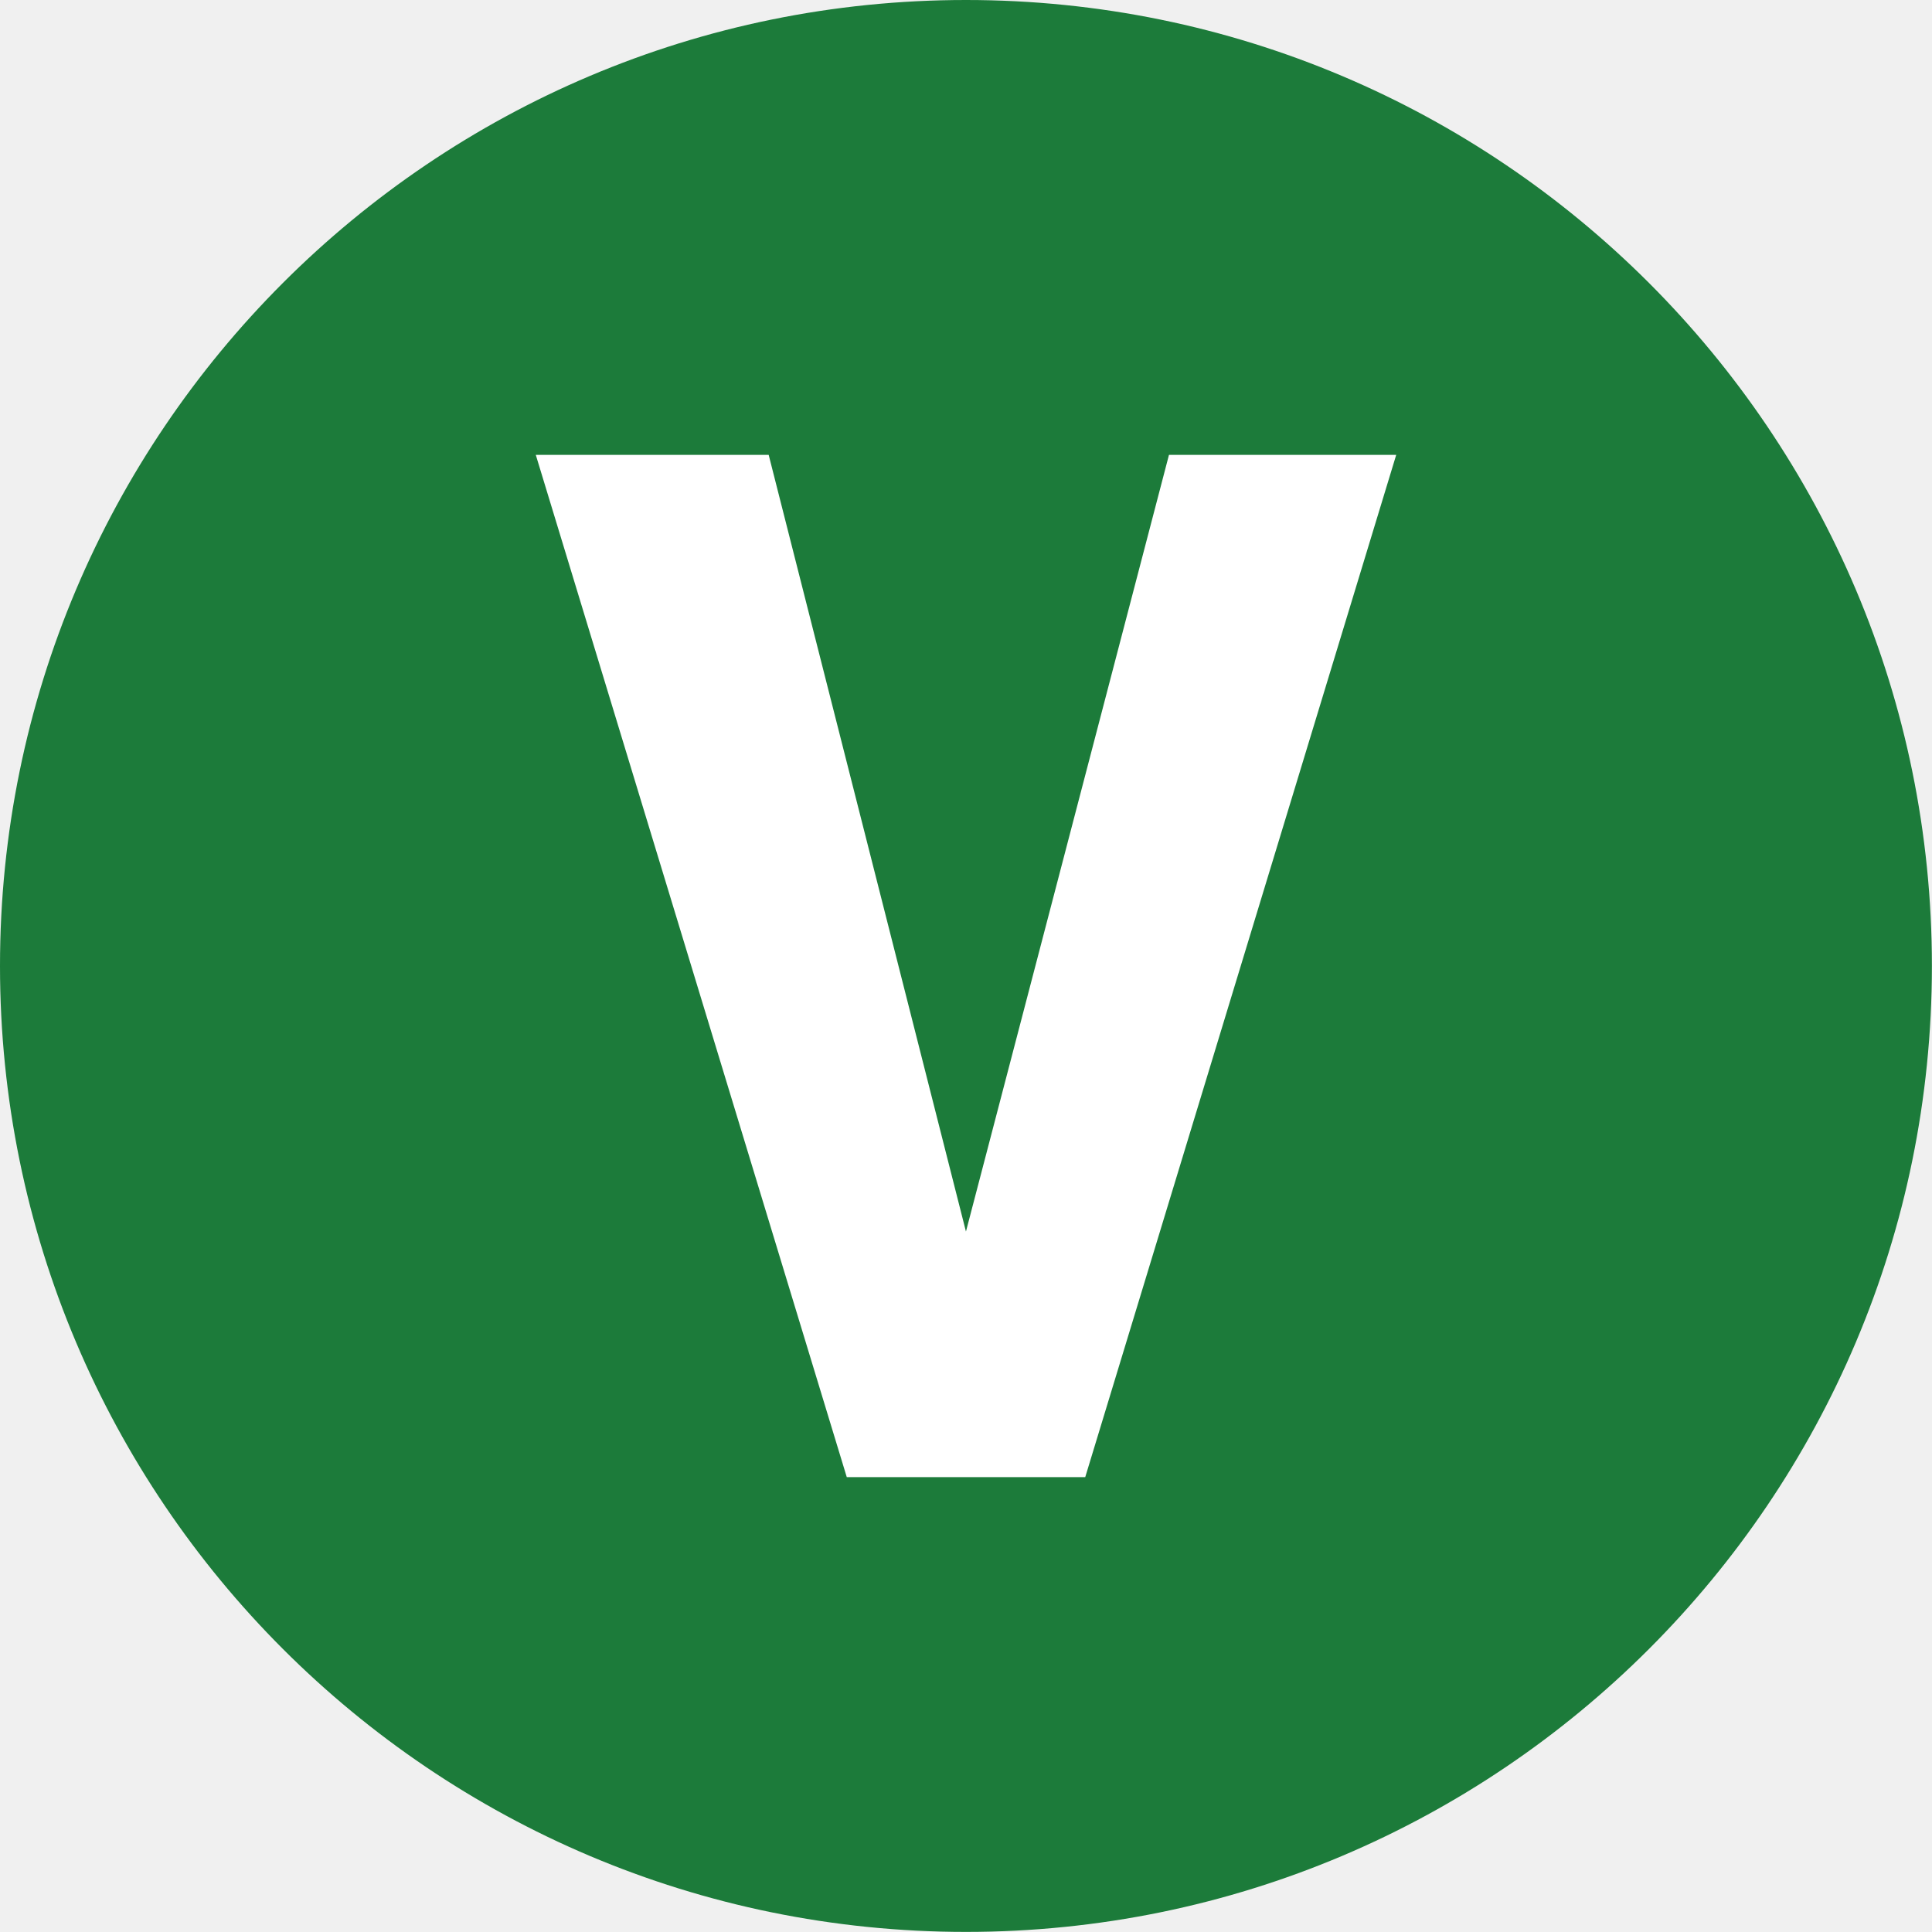
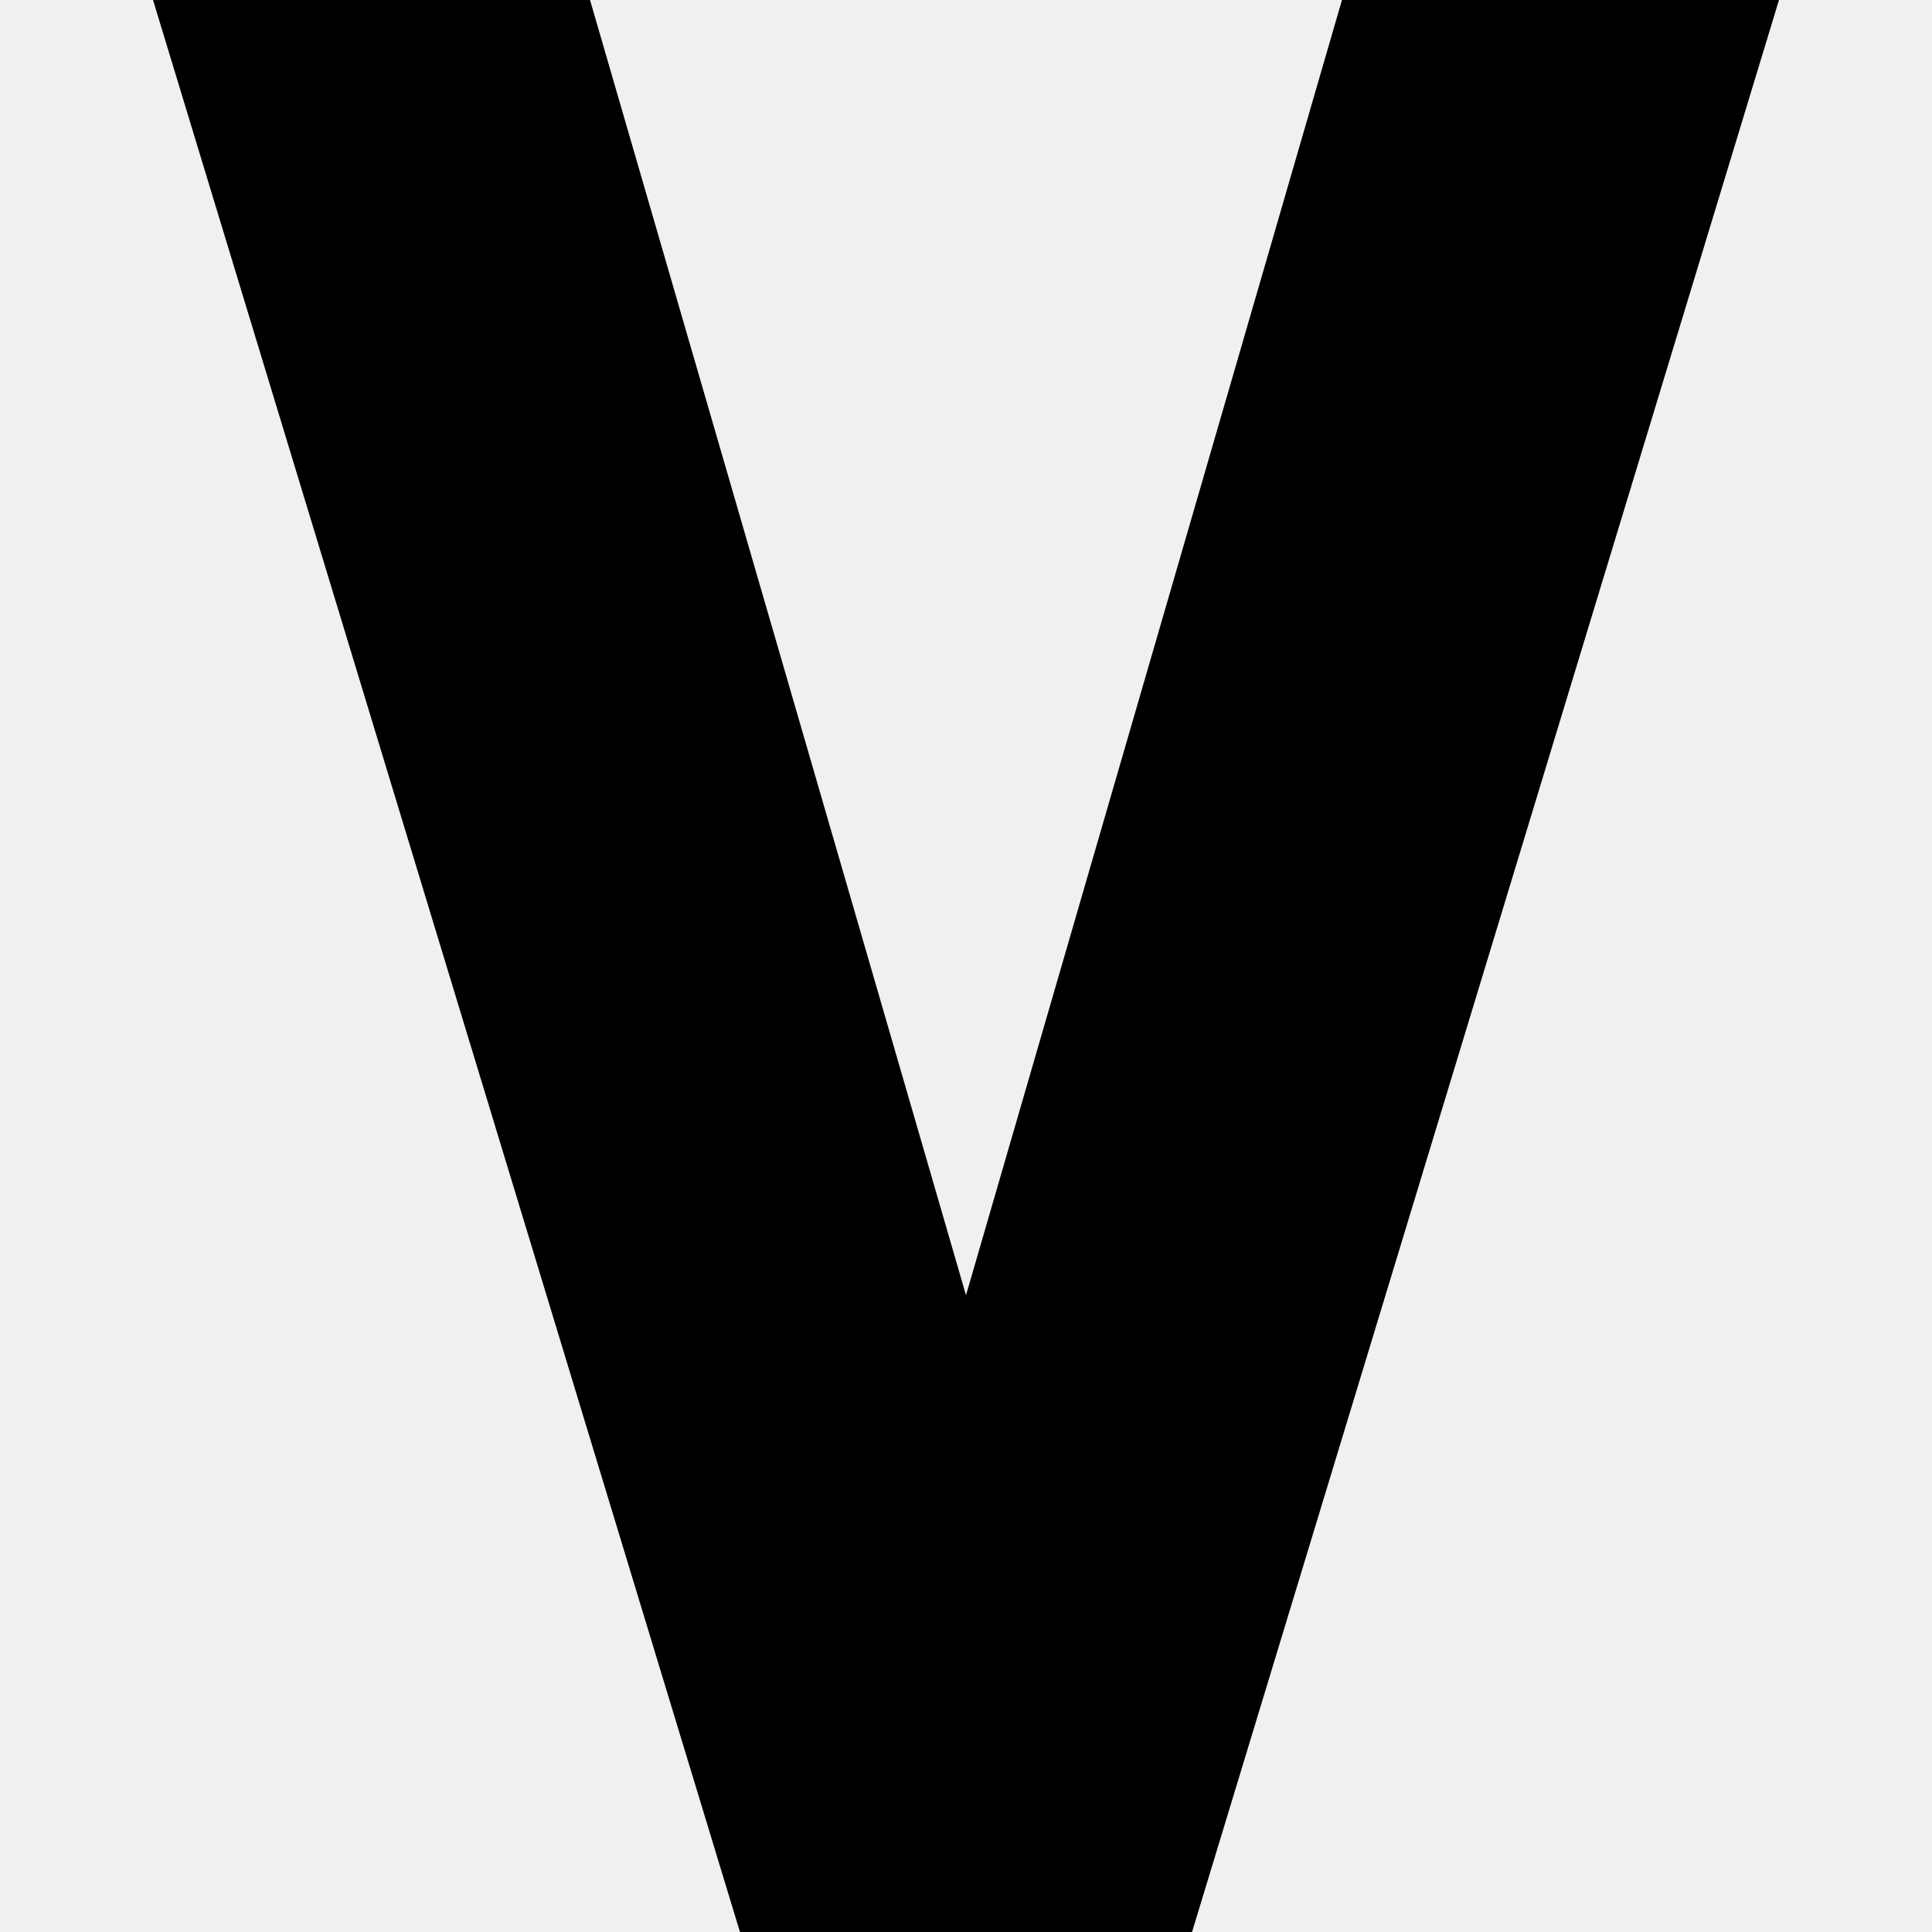
- <svg xmlns="http://www.w3.org/2000/svg" id="_레이어_2" data-name="레이어 2" viewBox="0 0 197.93 197.93">
+ <svg xmlns="http://www.w3.org/2000/svg" id="_레이어_2" data-name="레이어 2" viewBox="0 0 100 100">
  <defs>
    <style>
      .cls-1 {
-         fill: #fff;
-       }
- 
-       .cls-2 {
-         fill: #1c7b3a;
+         fill: none;
      }
    </style>
  </defs>
  <g id="_레이어_1-2" data-name="레이어 1">
-     <circle class="cls-2" cx="98.96" cy="98.96" r="98.96" />
-     <polygon class="cls-1" points="98.96 126.17 78.75 46.6 54.89 46.6 86.75 151.33 111.18 151.33 143.04 46.6 119.76 46.6 98.96 126.17" />
+     <rect class="cls-1" width="100" height="100" />
+     <polygon points="69.46 0 50 67.04 30.54 0 7.92 0 38.3 100 38.33 100 61.67 100 61.7 100 92.08 0 69.46 0" />
  </g>
</svg>
